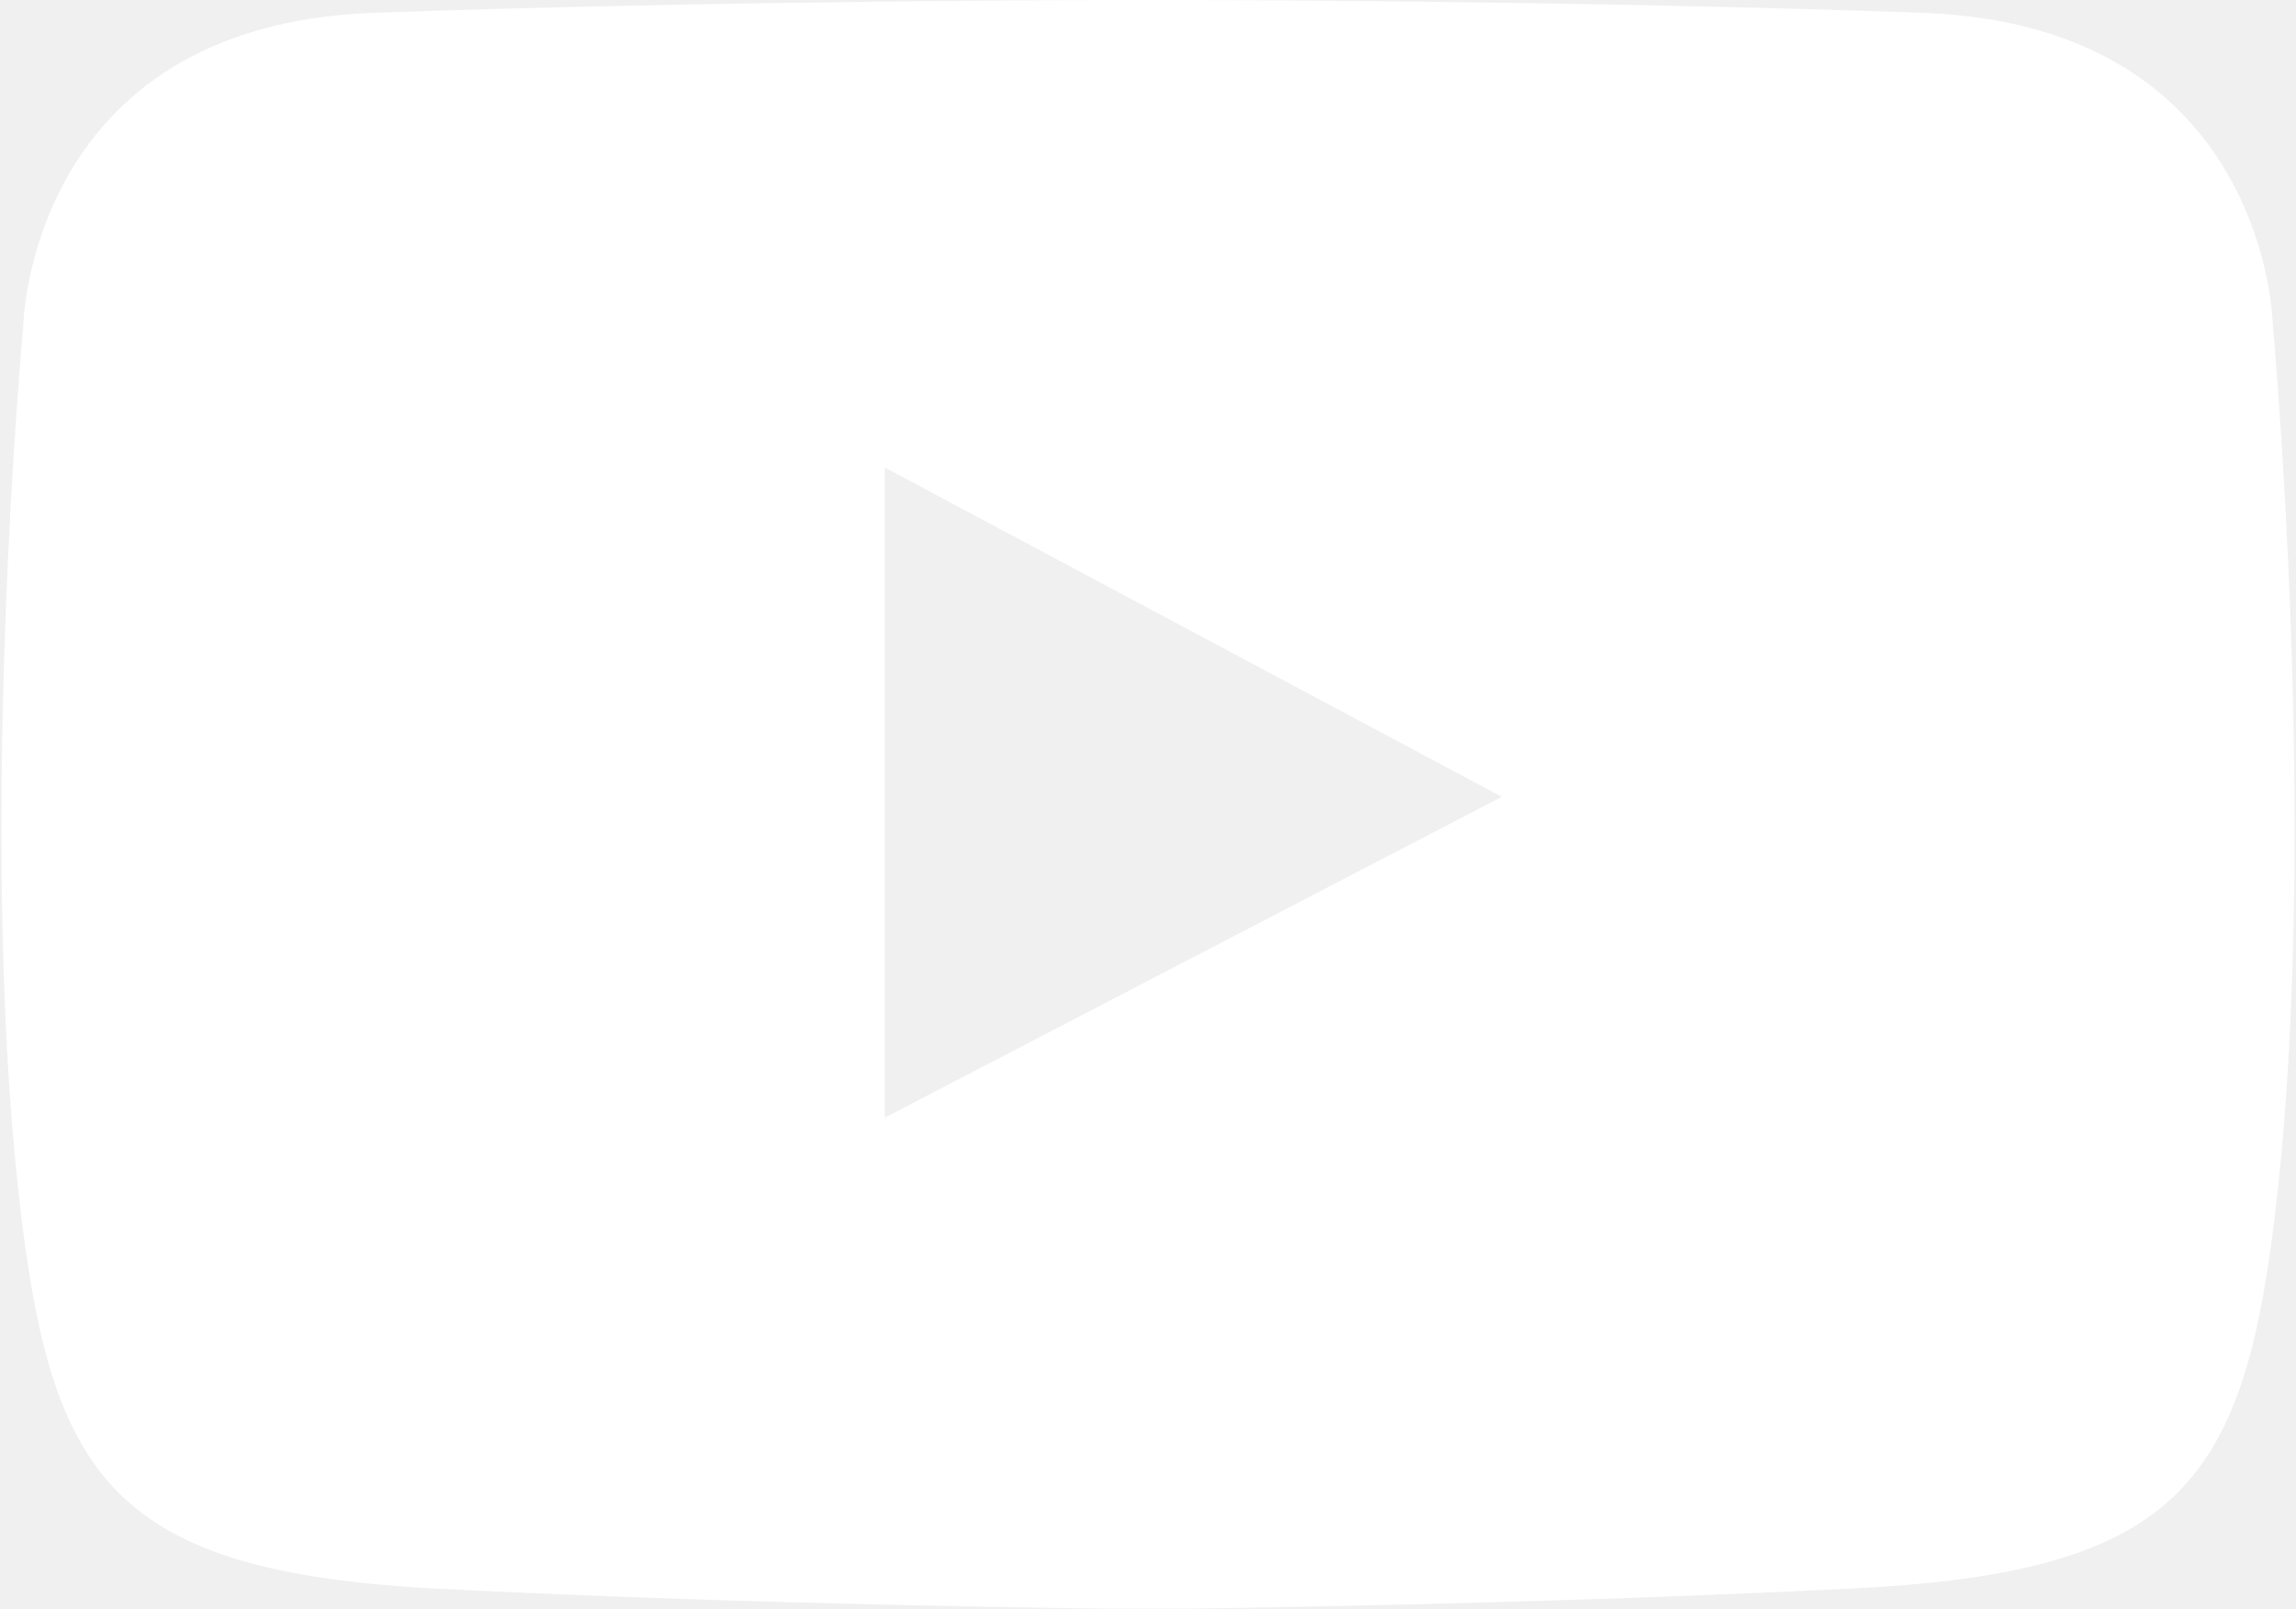
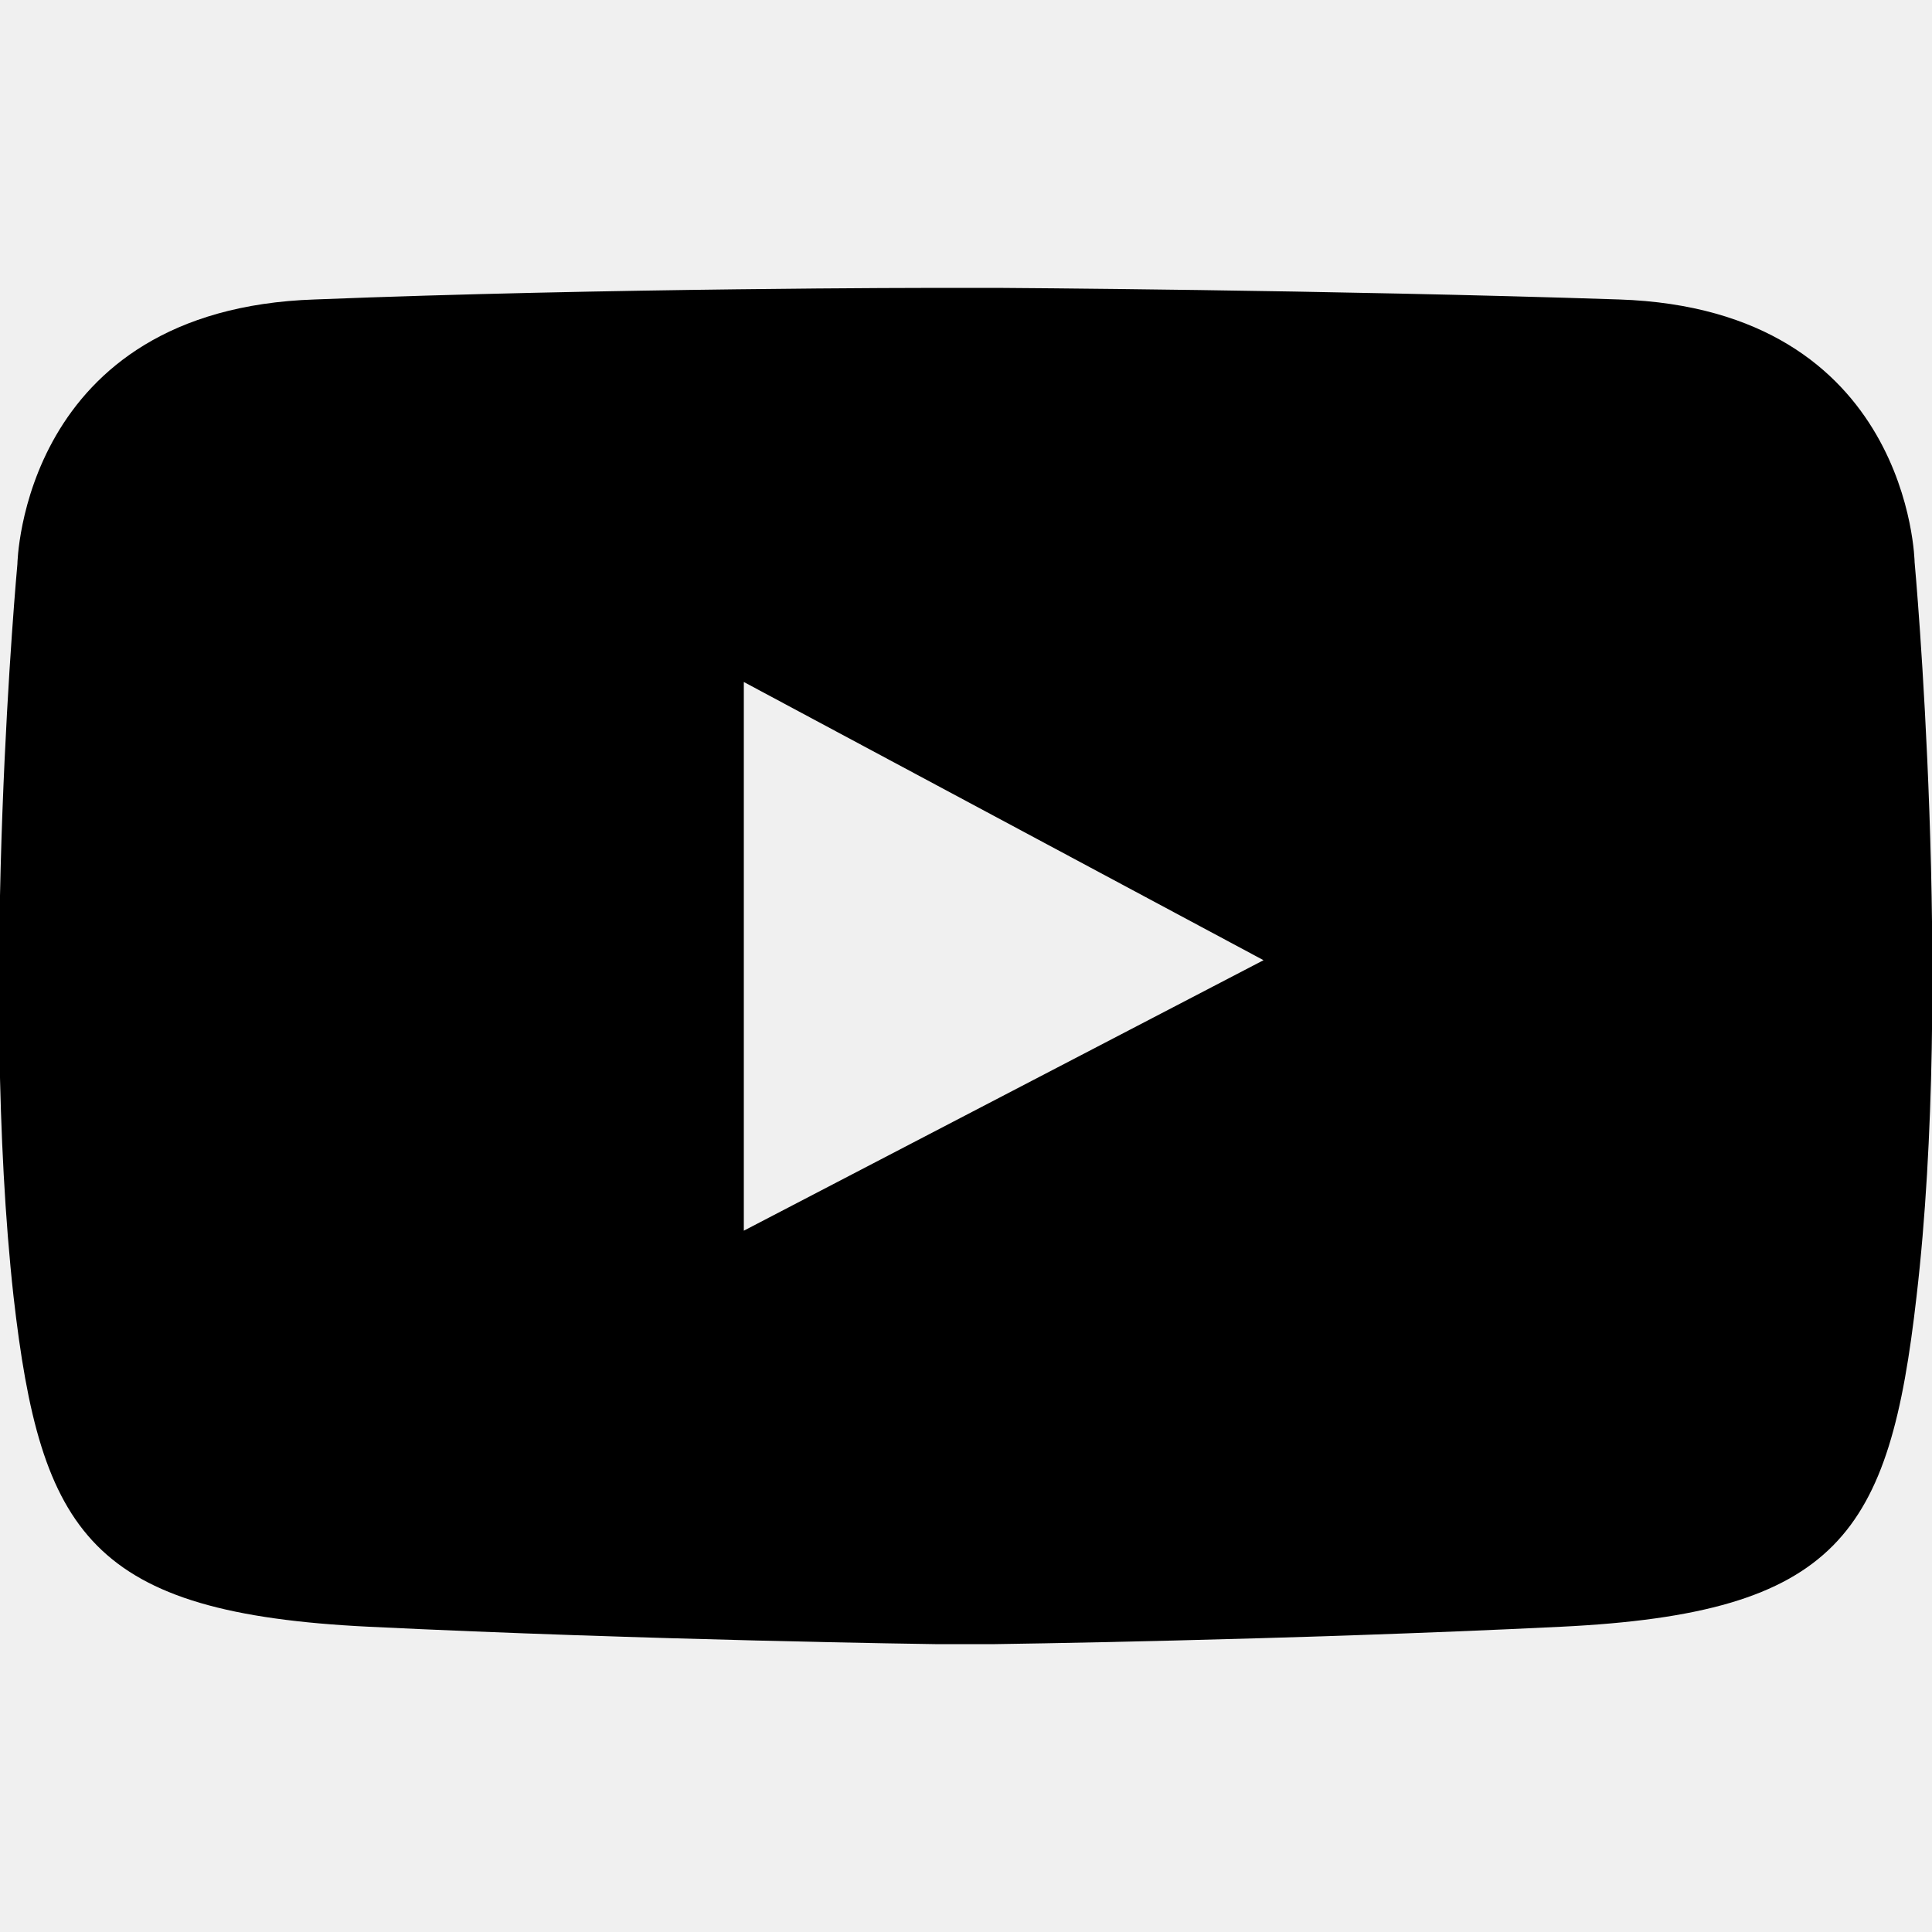
- <svg xmlns="http://www.w3.org/2000/svg" version="1.1" id="Calque_1" x="0px" y="0px" width="85.635px" height="60px" viewBox="0 0 85.635 60" enable-background="new 0 0 85.635 60" xml:space="preserve">
-   <defs id="defs25" />
-   <path d="M84.773,12.15c0,0-0.156-11.208-13.062-11.671C58.808,0.012,44.152,0,44.152,0h-2.671c0,0-14.655,0.012-27.56,0.479  C1.017,0.945,0.862,12.222,0.862,12.222s-1.71,18.467-0.156,32.386C1.88,55.127,4.126,58.639,16.41,59.26  C28.691,59.883,41.5,60,41.5,60h2.632c0,0,12.81-0.137,25.093-0.759s14.527-4.083,15.703-14.601  C86.482,30.722,84.773,12.15,84.773,12.15z M33,41.687v-24.25L56.013,29.72L33,41.687z" id="path21" fill="#fff" />
+ <svg xmlns="http://www.w3.org/2000/svg" version="1.1" id="Calque_1" x="0px" y="0px" viewBox="0 0 100 100" style="enable-background:new 0 0 100 100;" xml:space="preserve">
+   <path d="M99.1,29.1c0,0-0.2-13.1-15.3-13.6s-32.2-0.6-32.2-0.6h-3.1c0,0-17.1,0-32.2,0.6C1.1,16,0.9,29.2,0.9,29.2s-2,21.6-0.2,37.9  c1.4,12.3,4,16.4,18.4,17.1s29.3,0.9,29.3,0.9h3.1c0,0,15-0.2,29.3-0.9c14.4-0.7,17-4.8,18.4-17.1C101.1,50.8,99.1,29.1,99.1,29.1z   M38.5,63.7V35.3l26.9,14.4L38.5,63.7z" />
</svg>
